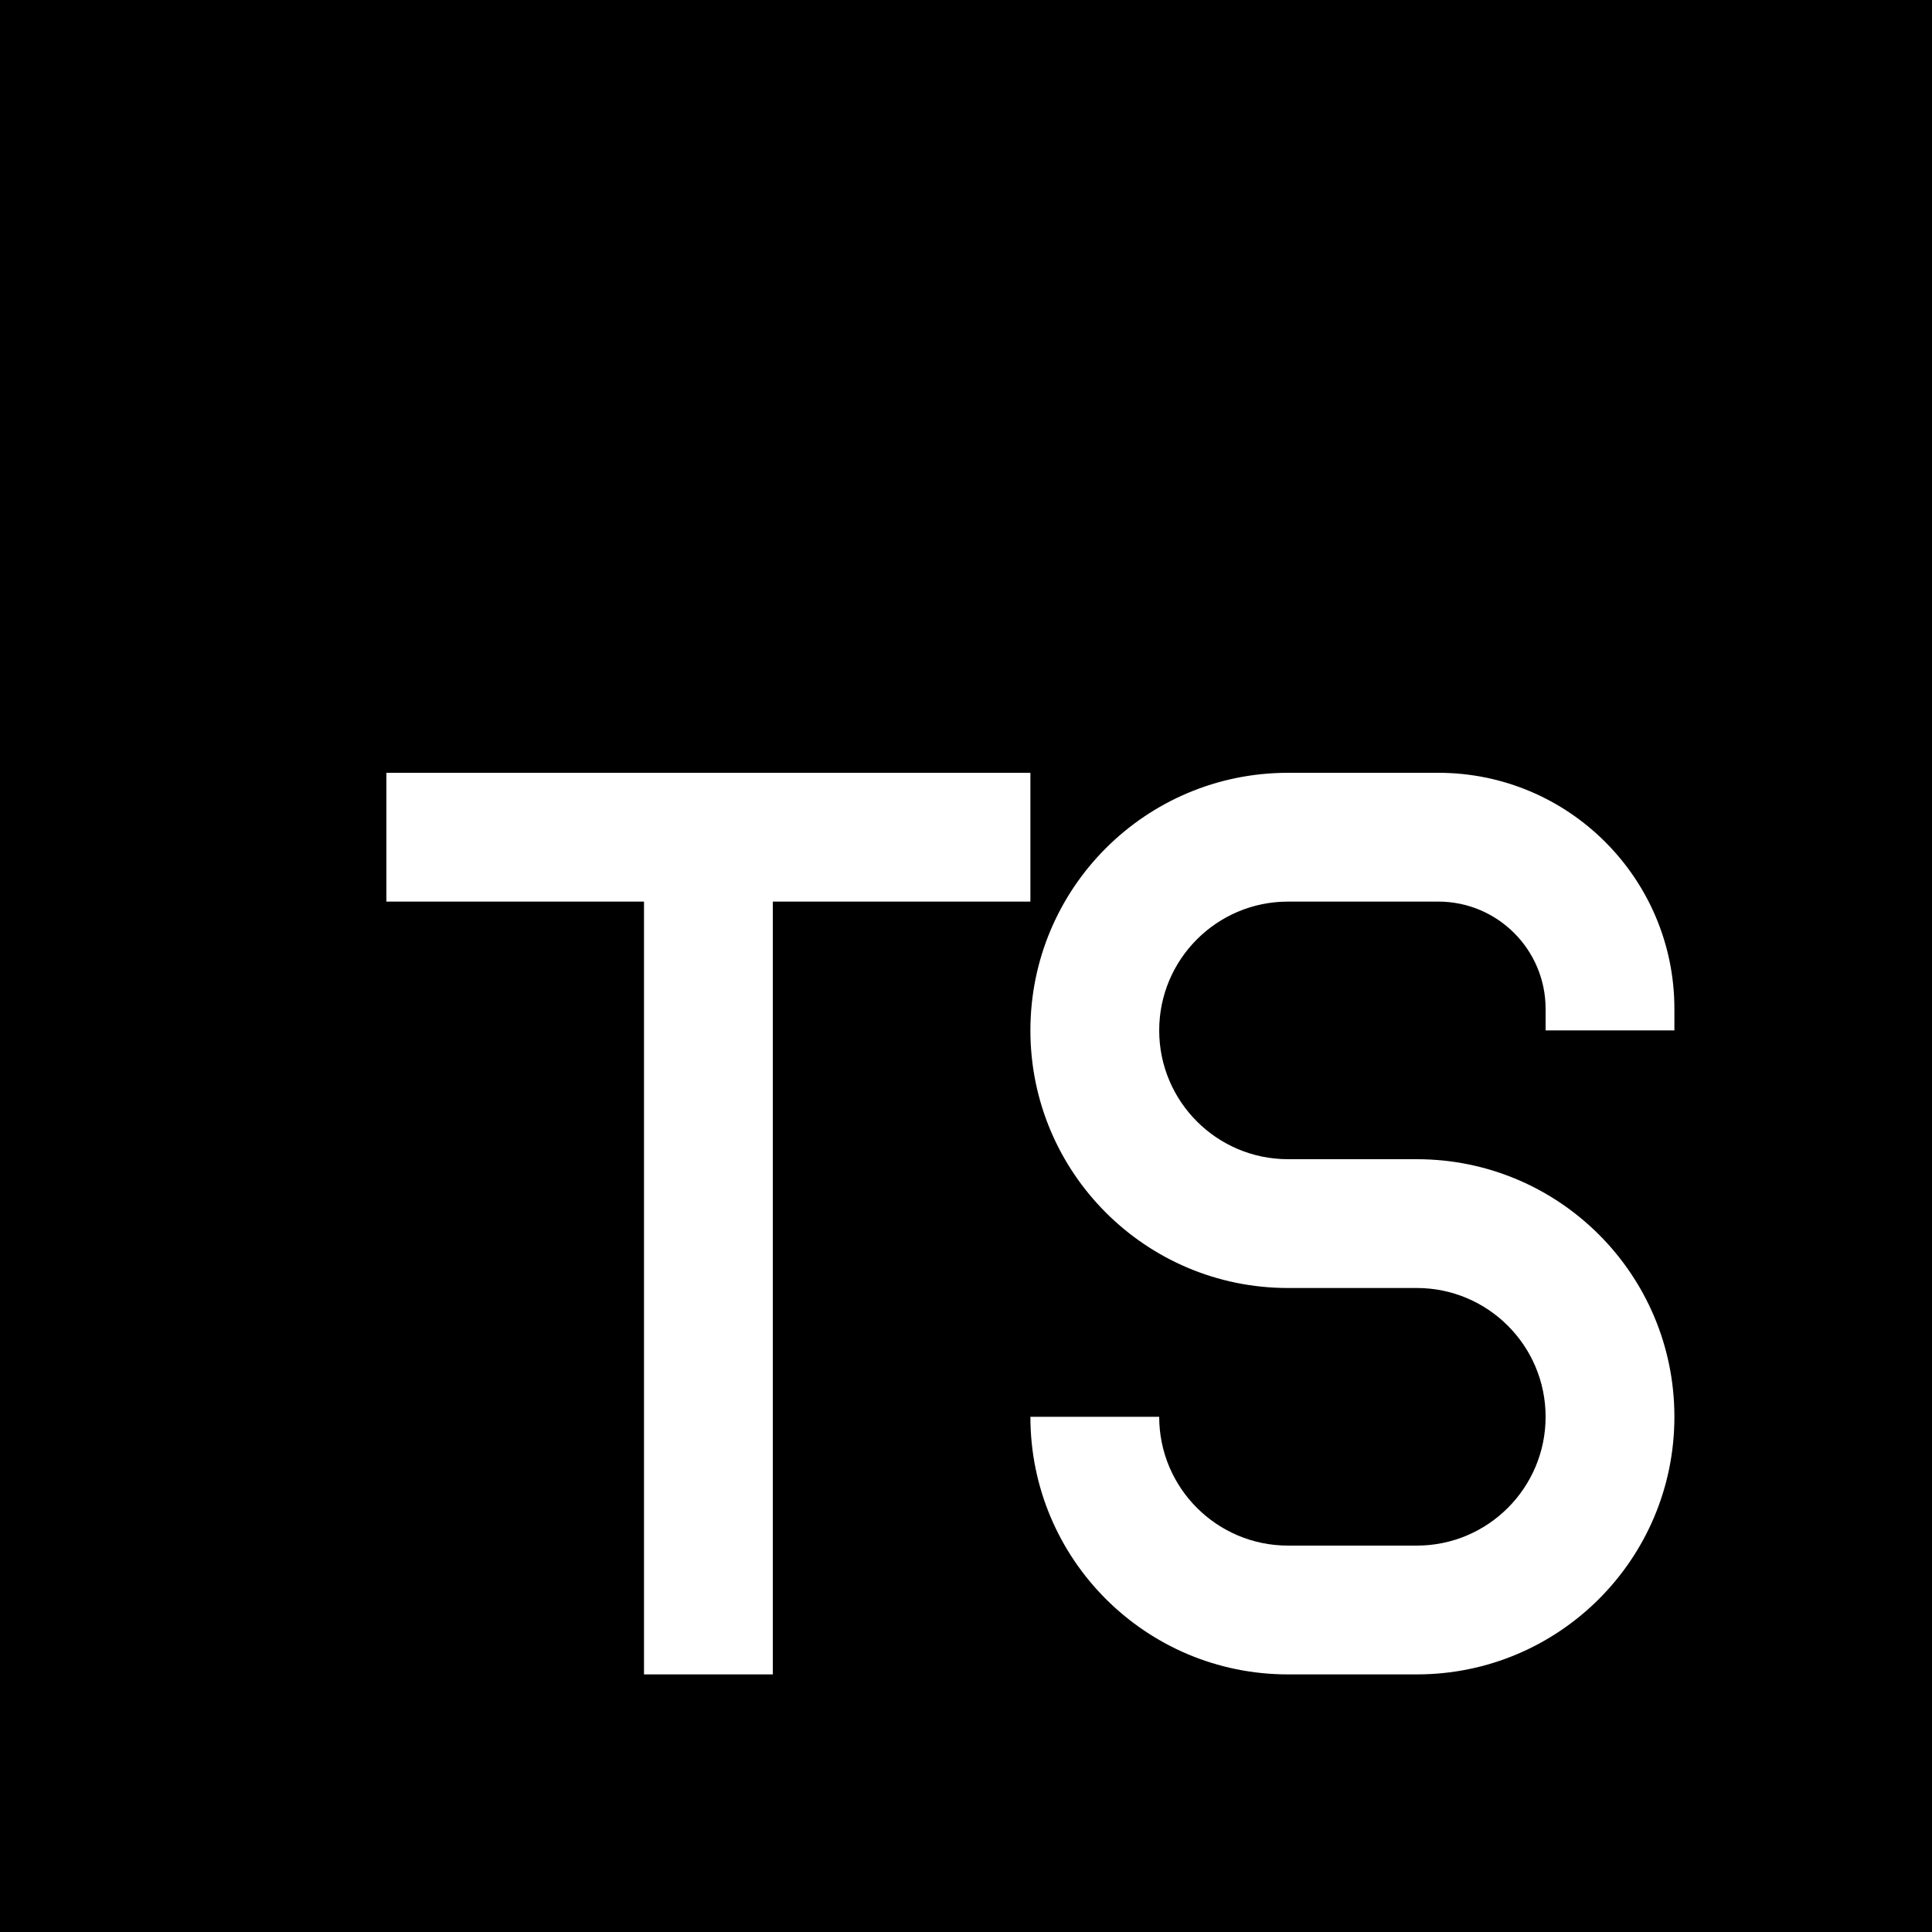
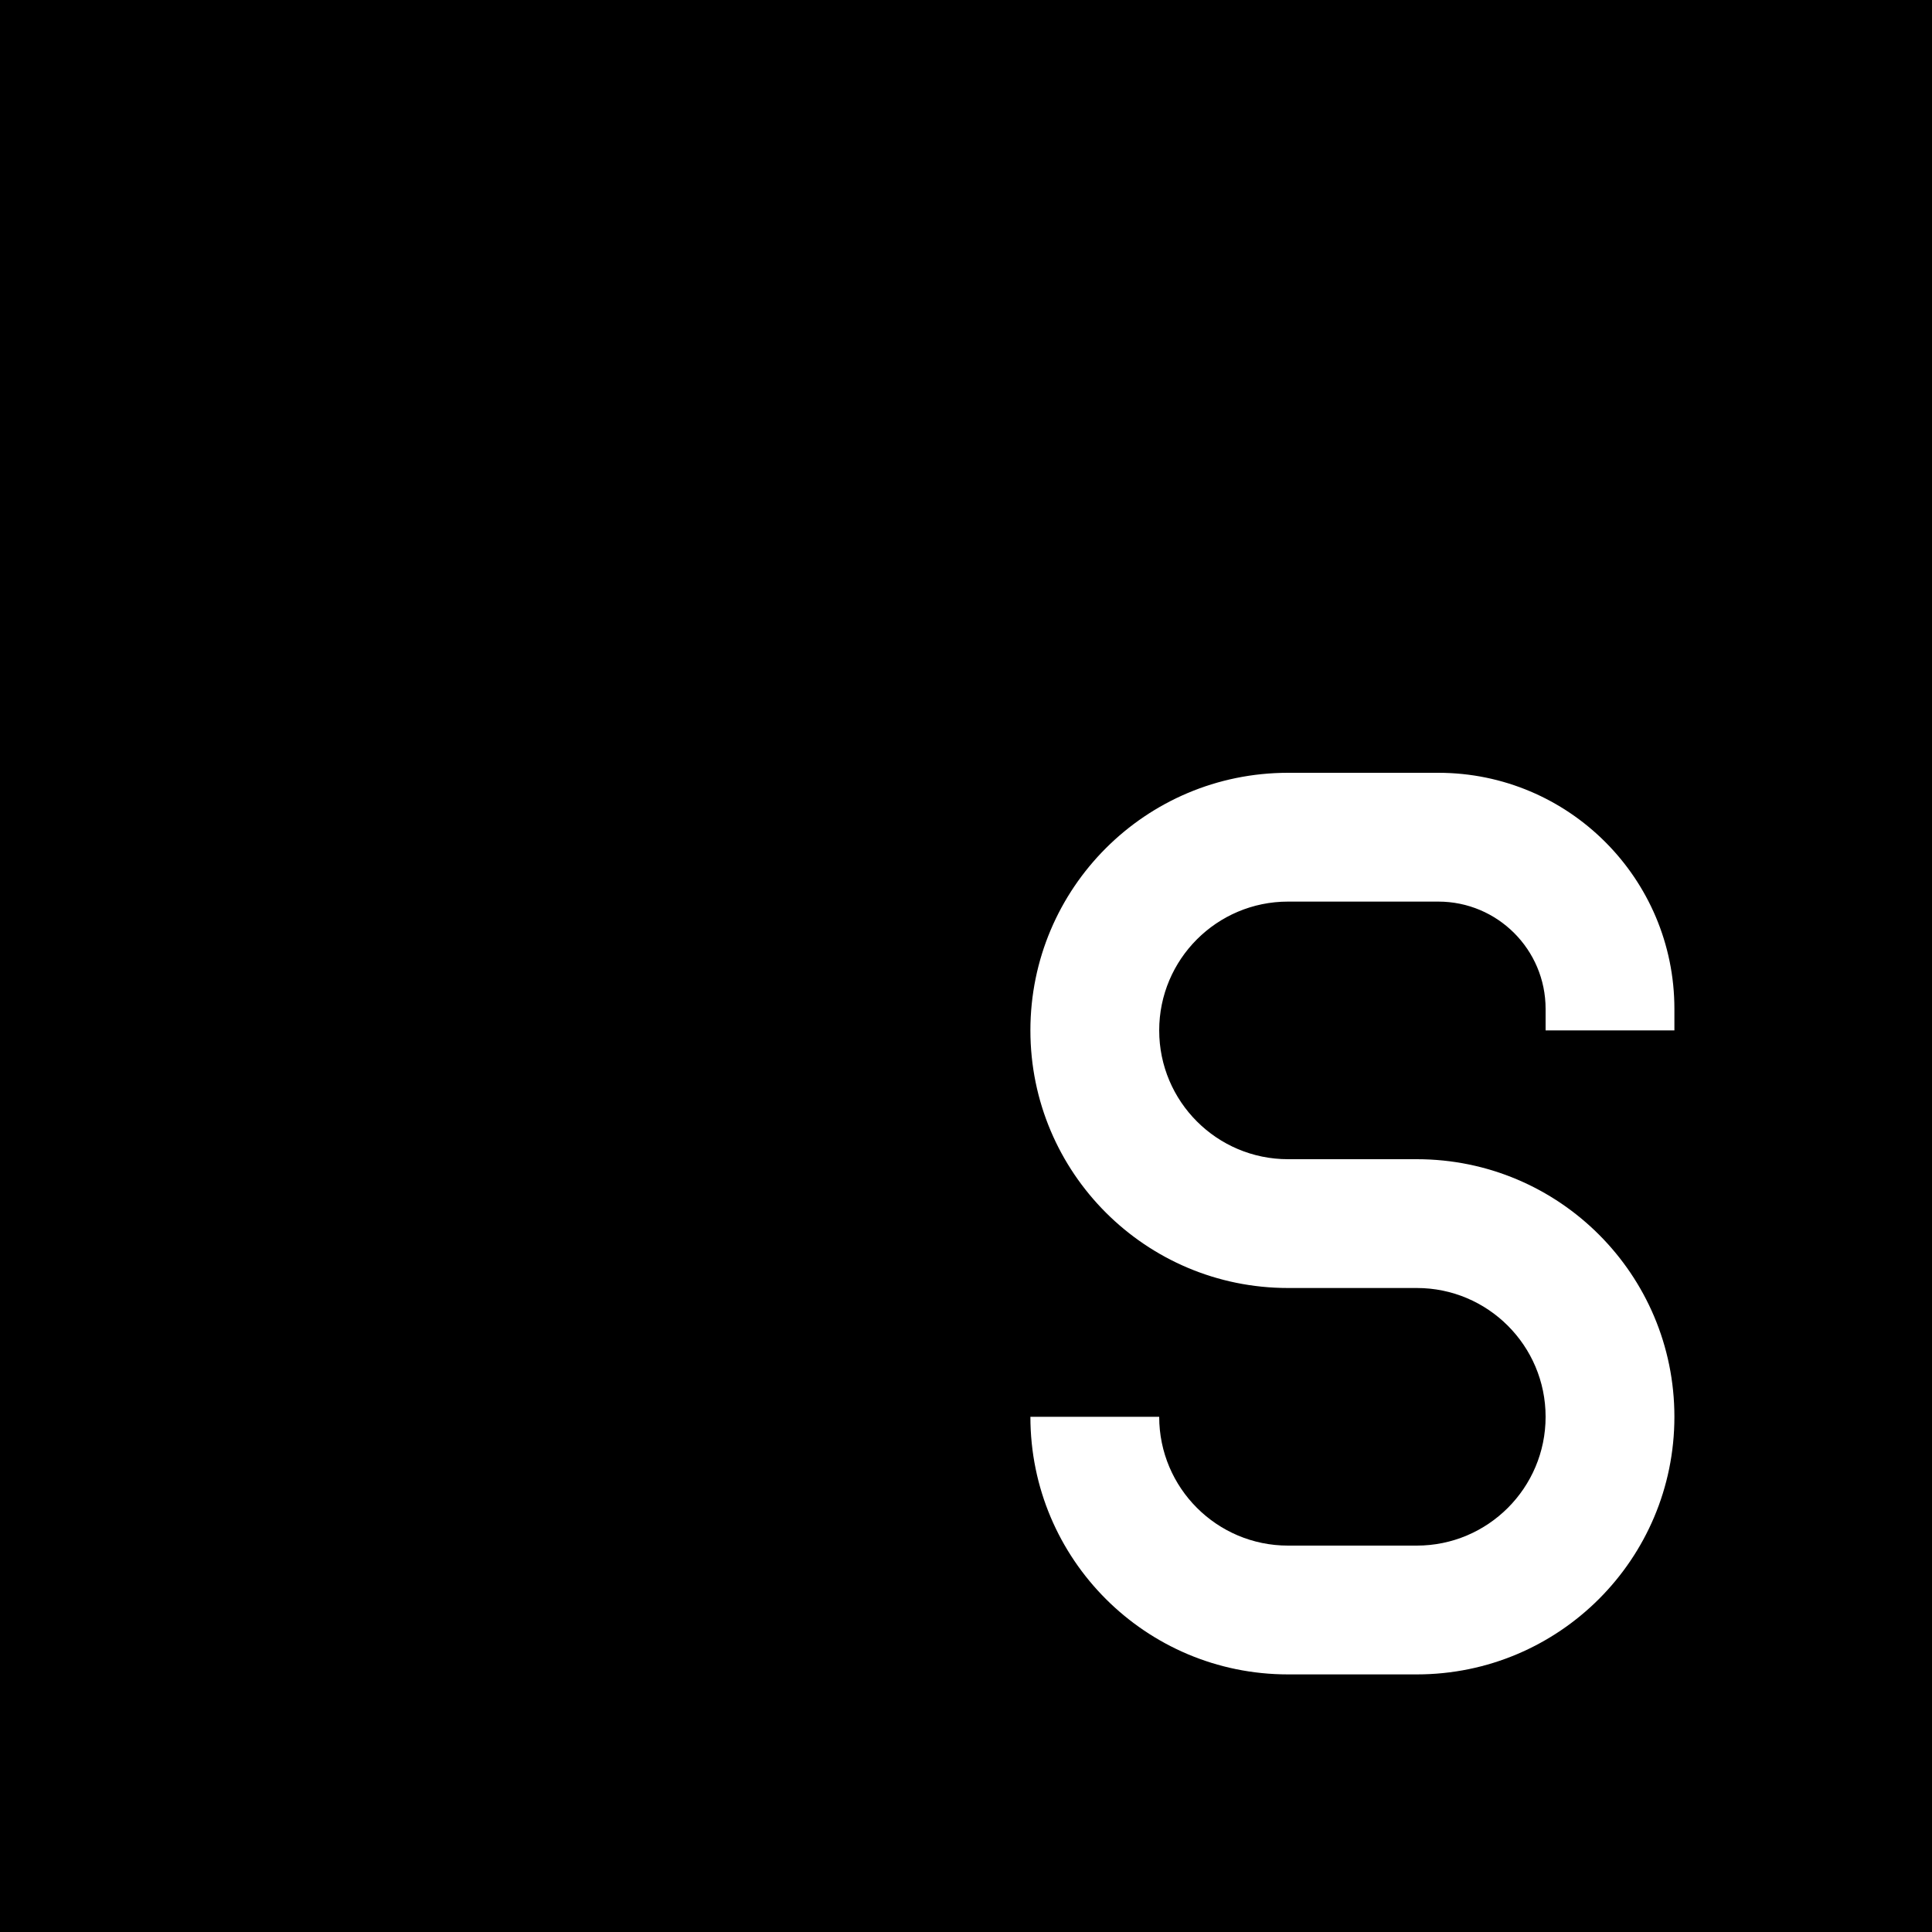
<svg xmlns="http://www.w3.org/2000/svg" fill="none" height="15" viewBox="0 0 15 15" width="15">
-   <path clip-rule="evenodd" d="M0 0H15V15H0V0ZM10 6C8.895 6 8 6.895 8 8C8 9.105 8.895 10 10 10H11C11.552 10 12 10.448 12 11C12 11.552 11.552 12 11 12H10C9.448 12 9 11.552 9 11H8C8 12.105 8.895 13 10 13H11C12.105 13 13 12.105 13 11C13 9.895 12.105 9 11 9H10C9.448 9 9 8.552 9 8C9 7.448 9.448 7 10 7H11.167C11.627 7 12 7.373 12 7.833V8H13V7.833C13 6.821 12.179 6 11.167 6H10ZM3 6H8V7H6V13H5V7H3V6Z" fill="black" fill-rule="evenodd" />
+   <path clipRule="evenodd" d="M0 0H15V15H0V0ZM10 6C8.895 6 8 6.895 8 8C8 9.105 8.895 10 10 10H11C11.552 10 12 10.448 12 11C12 11.552 11.552 12 11 12H10C9.448 12 9 11.552 9 11H8C8 12.105 8.895 13 10 13H11C12.105 13 13 12.105 13 11C13 9.895 12.105 9 11 9H10C9.448 9 9 8.552 9 8C9 7.448 9.448 7 10 7H11.167C11.627 7 12 7.373 12 7.833V8H13V7.833C13 6.821 12.179 6 11.167 6H10ZM3 6H8V7H6V13H5V7H3V6Z" fill="black" fillRule="evenodd" />
</svg>
